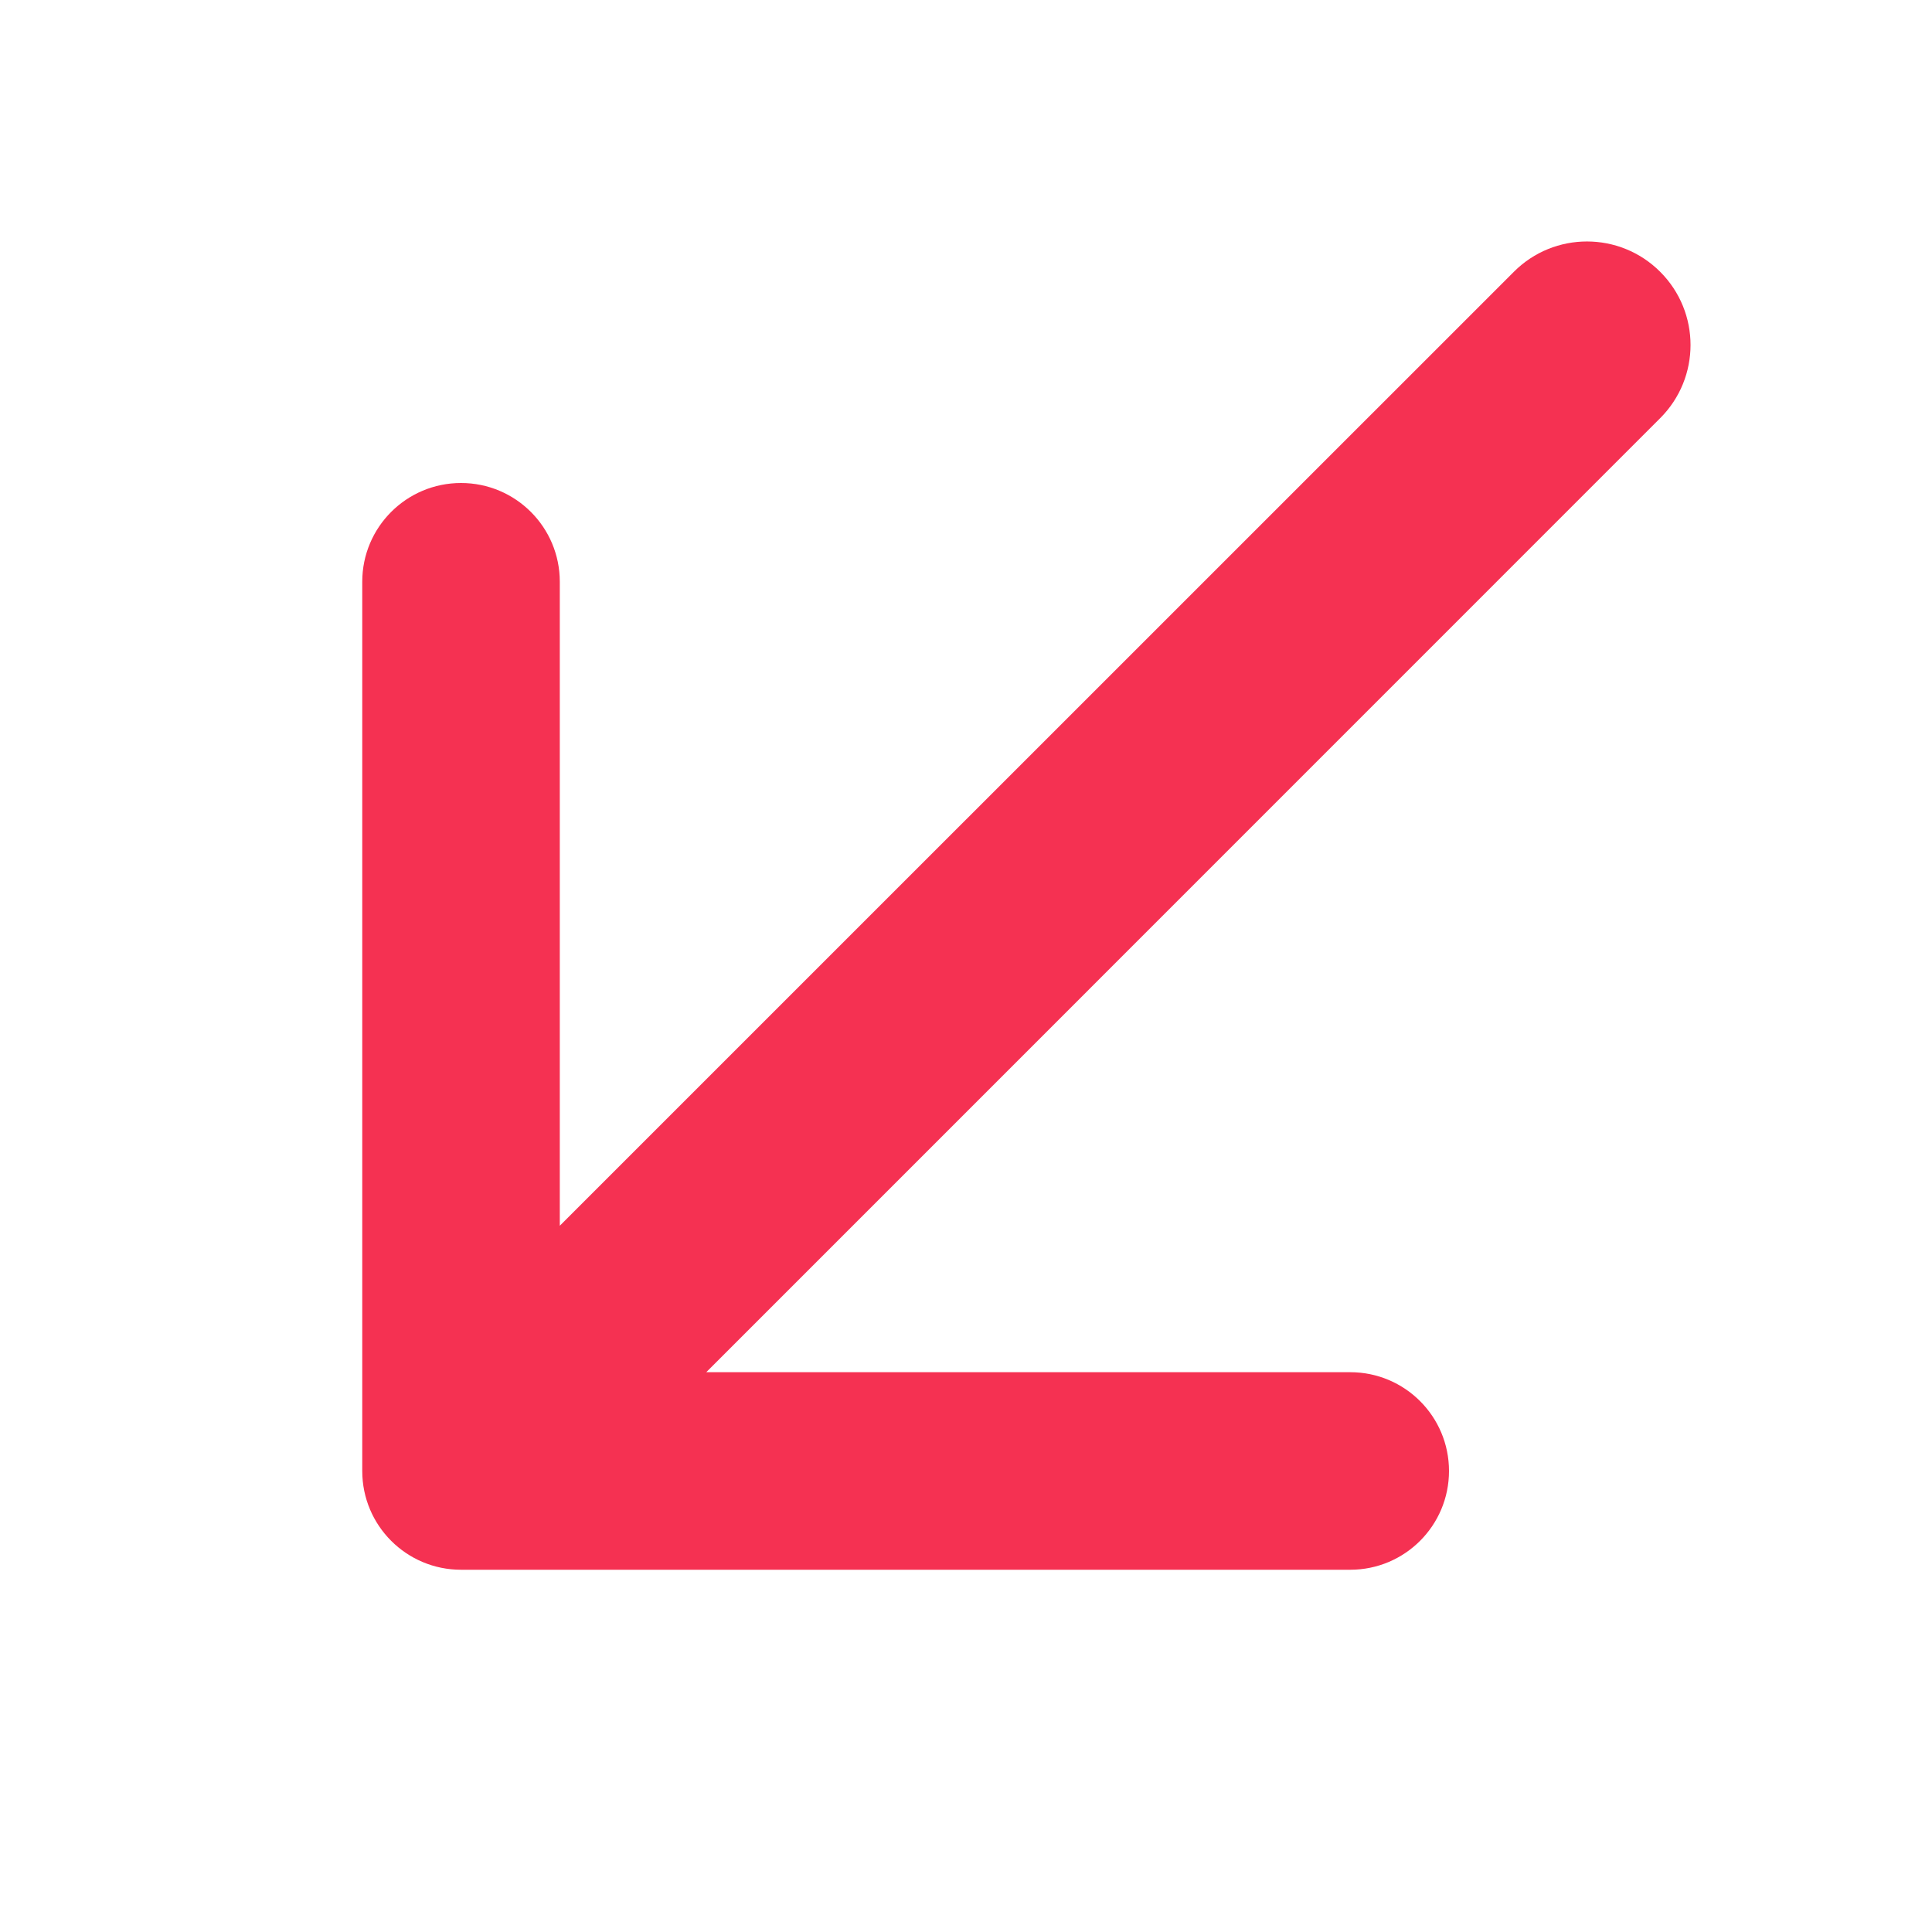
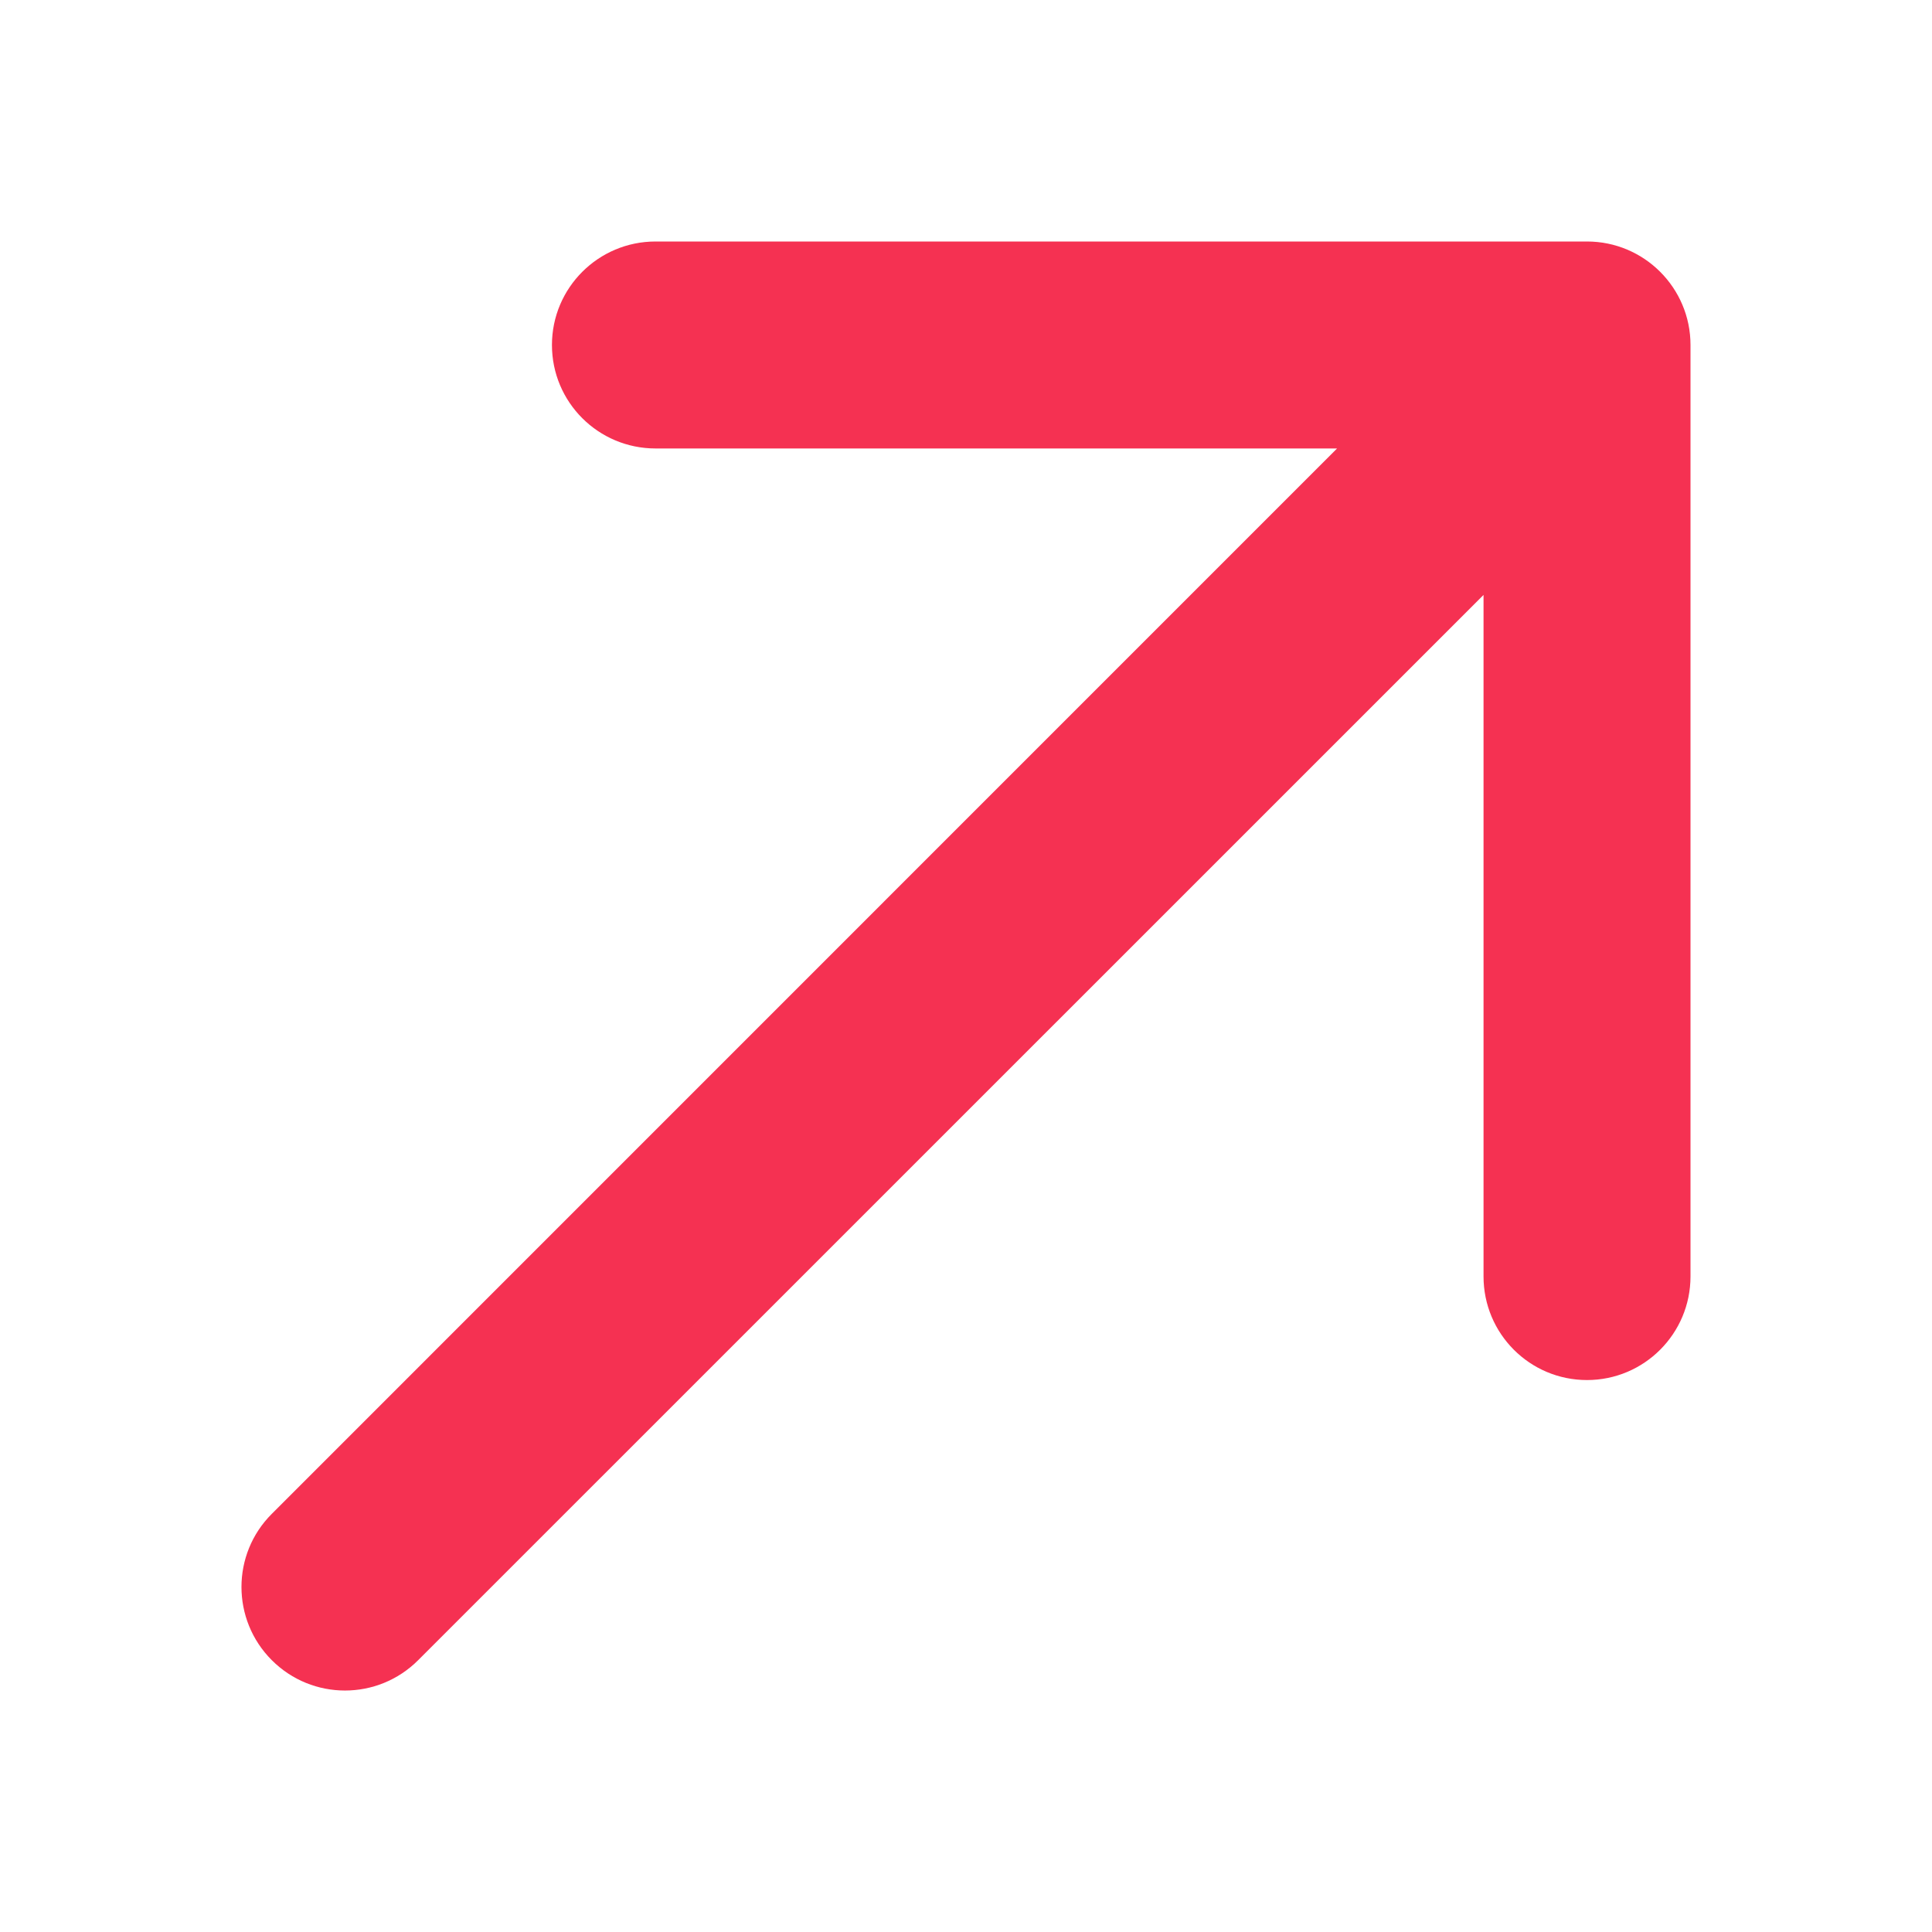
<svg xmlns="http://www.w3.org/2000/svg" width="16" height="16" viewBox="0 0 16 16" fill="none">
-   <path fill-rule="evenodd" clip-rule="evenodd" d="M4.636 10.151L12.537 2.251C12.871 1.916 13.414 1.916 13.749 2.251C14.084 2.586 14.084 3.128 13.749 3.463L5.849 11.364H11.182C11.634 11.364 12 11.73 12 12.182C12 12.634 11.634 13 11.182 13H3.864C3.86 13 3.855 13 3.85 13H3.818C3.366 13 3 12.634 3 12.182V12.143V4.818C3 4.366 3.366 4 3.818 4C4.27 4 4.636 4.366 4.636 4.818V10.151Z" fill="#F53152" />
+   <path fill-rule="evenodd" clip-rule="evenodd" d="M13.143 11.429C12.669 11.429 12.286 11.045 12.286 10.571V4.927L3.463 13.749C3.128 14.084 2.586 14.084 2.251 13.749C1.916 13.414 1.916 12.871 2.251 12.537L11.073 3.714H5.429C4.955 3.714 4.571 3.331 4.571 2.857C4.571 2.384 4.955 2 5.429 2H13.143C13.616 2 14 2.384 14 2.857V10.571C14 11.045 13.616 11.429 13.143 11.429Z" fill="#F53152" />
</svg>
